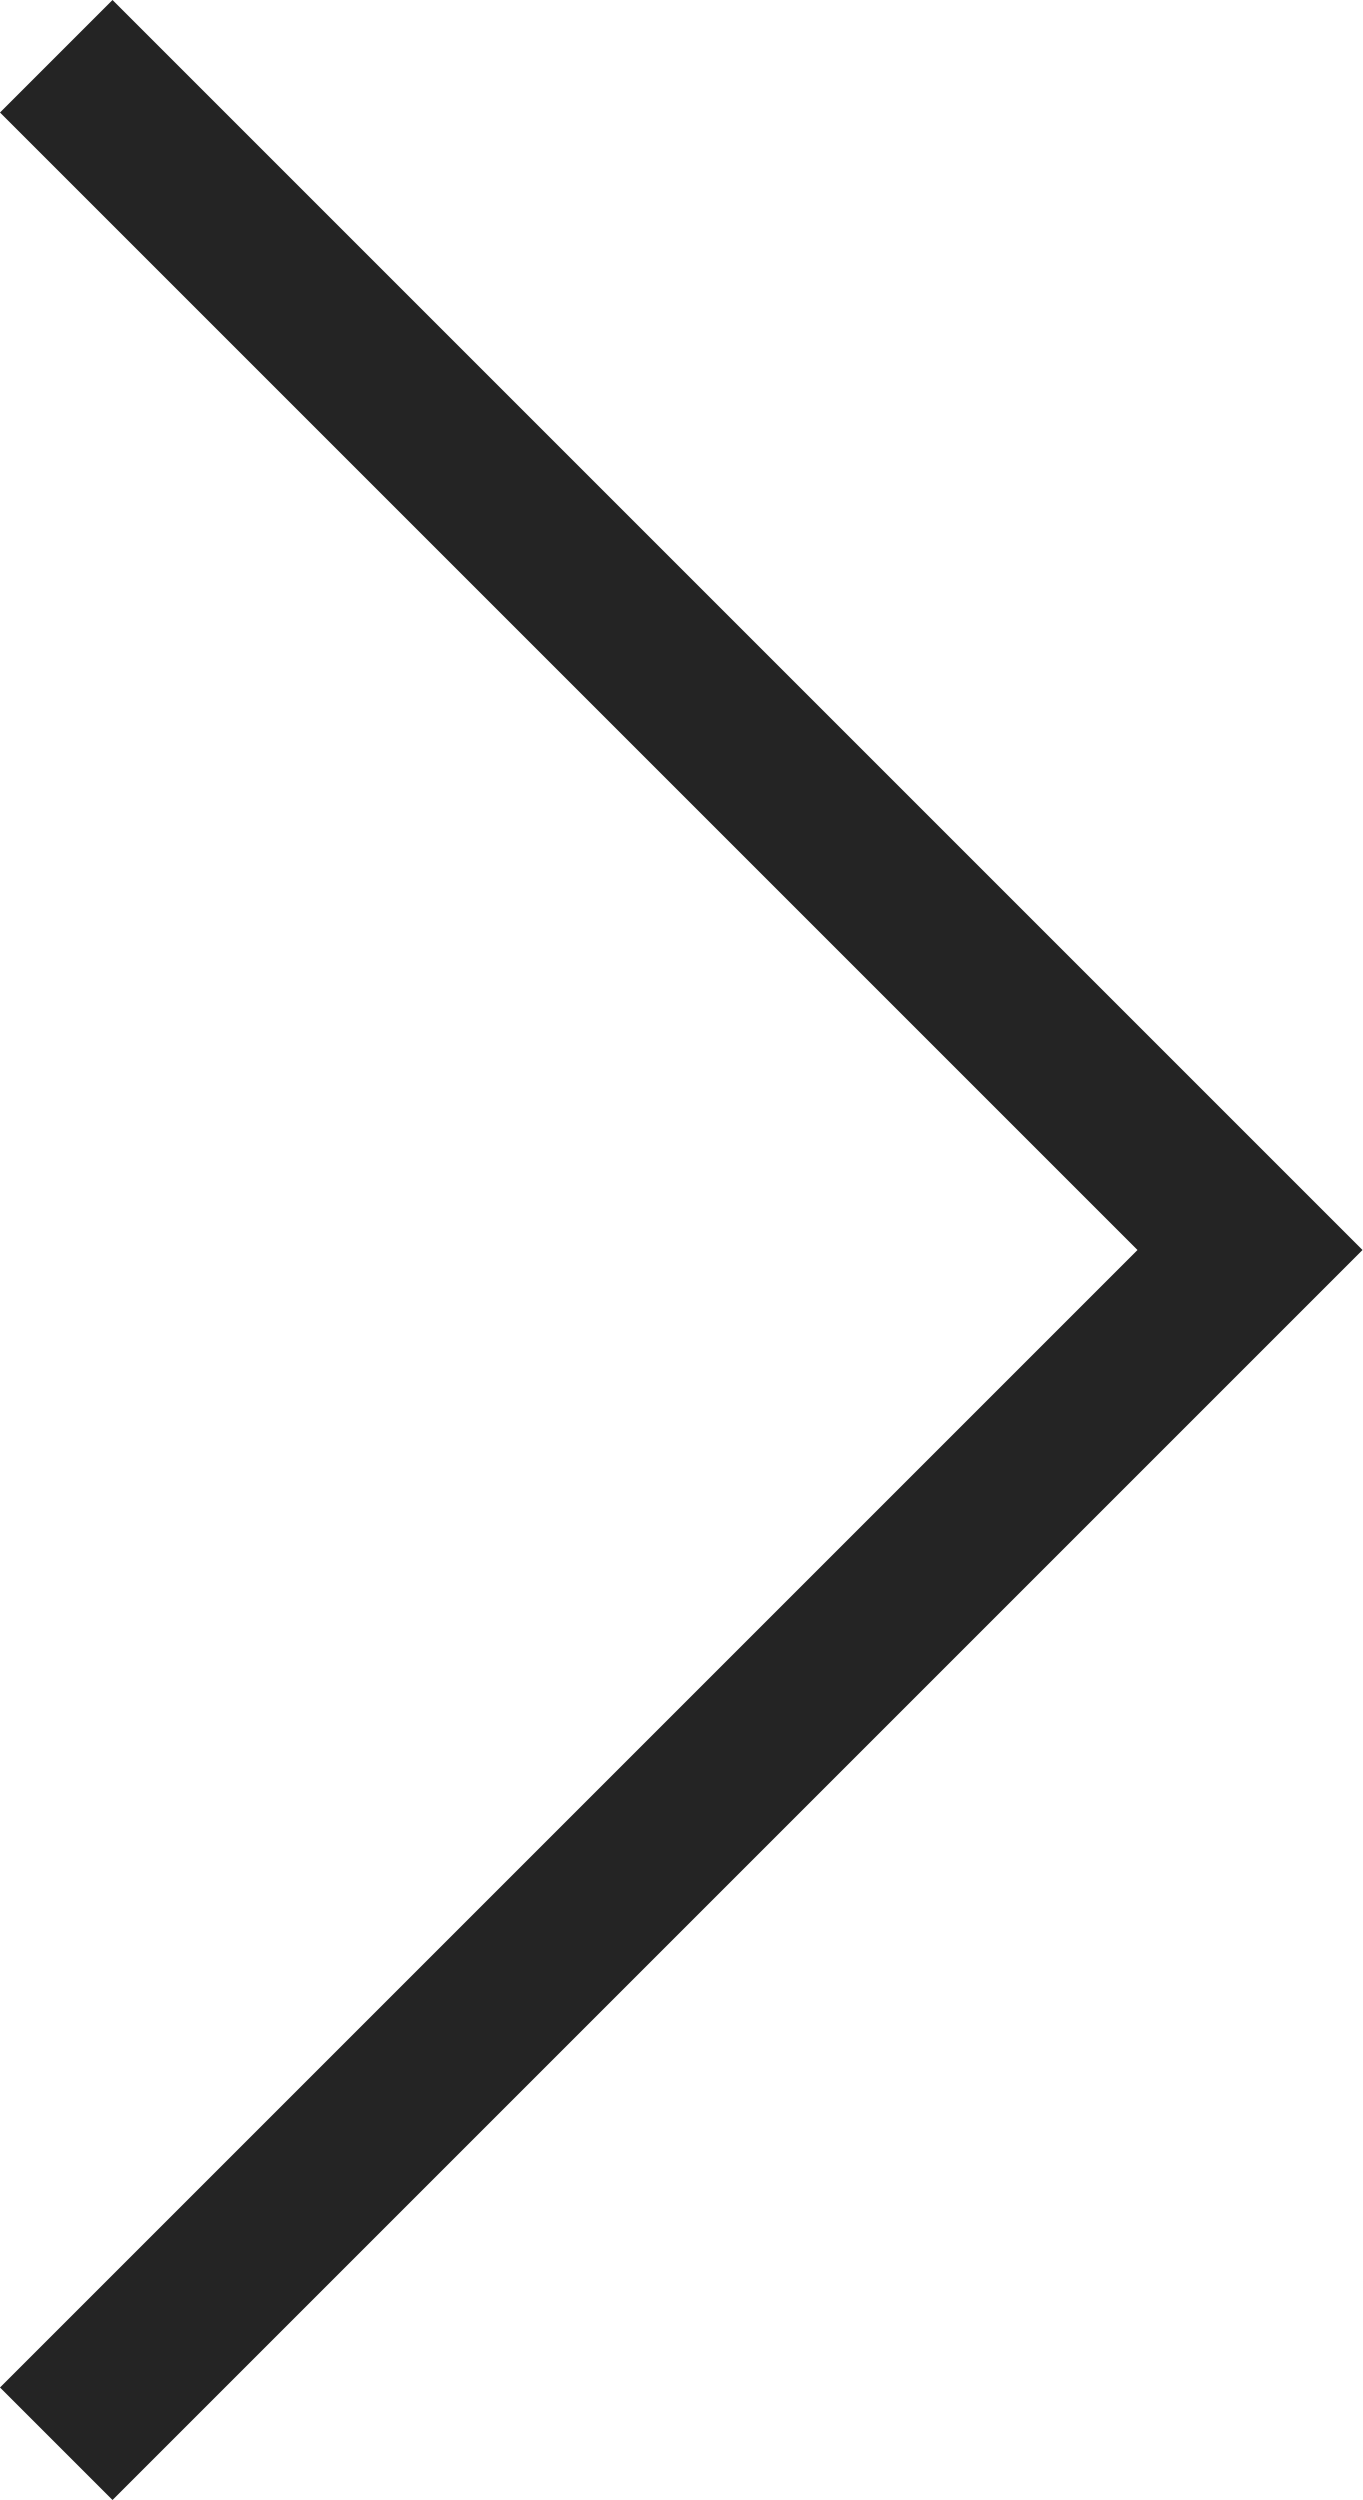
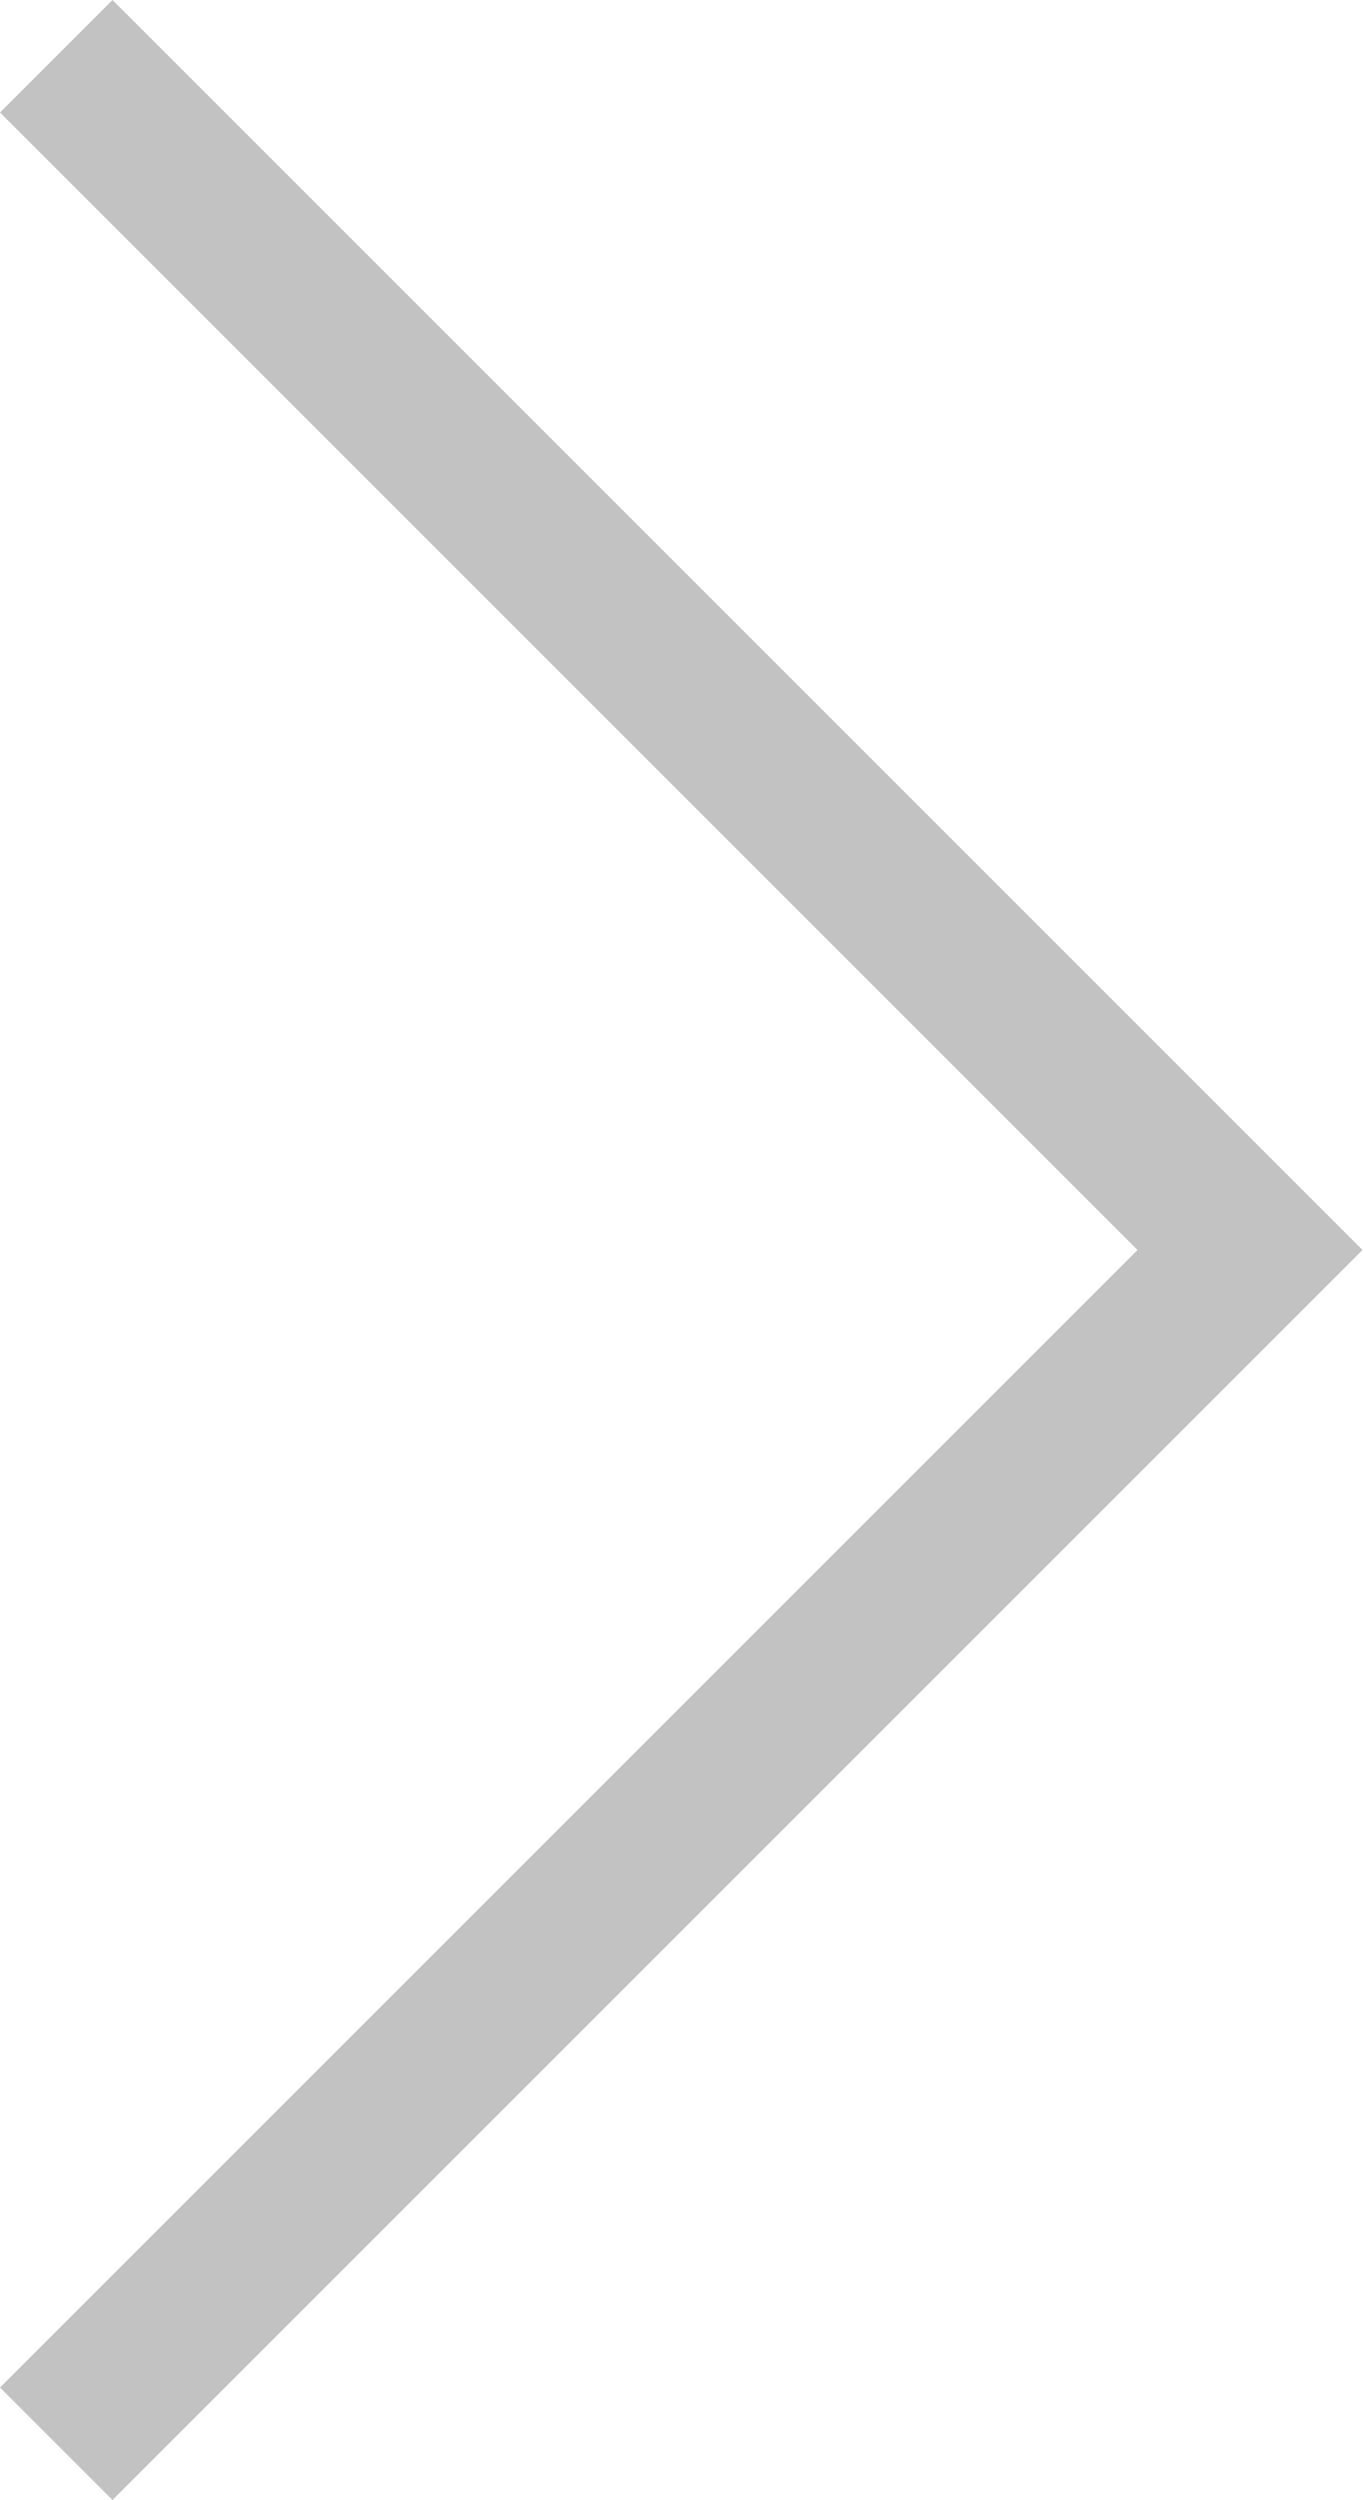
<svg xmlns="http://www.w3.org/2000/svg" version="1.2" baseProfile="tiny" x="0px" y="0px" viewBox="0 0 8.174 14.998" xml:space="preserve">
  <g>
-     <polygon fill="#242424" points="0.675,14.998 0,14.323 6.824,7.499 0,0.675 0.675,0 8.174,7.499  " />
+     <polygon fill="#c2c2c2" points="0.675,14.998 0,14.323 6.824,7.499 0,0.675 0.675,0 8.174,7.499  " />
  </g>
</svg>
